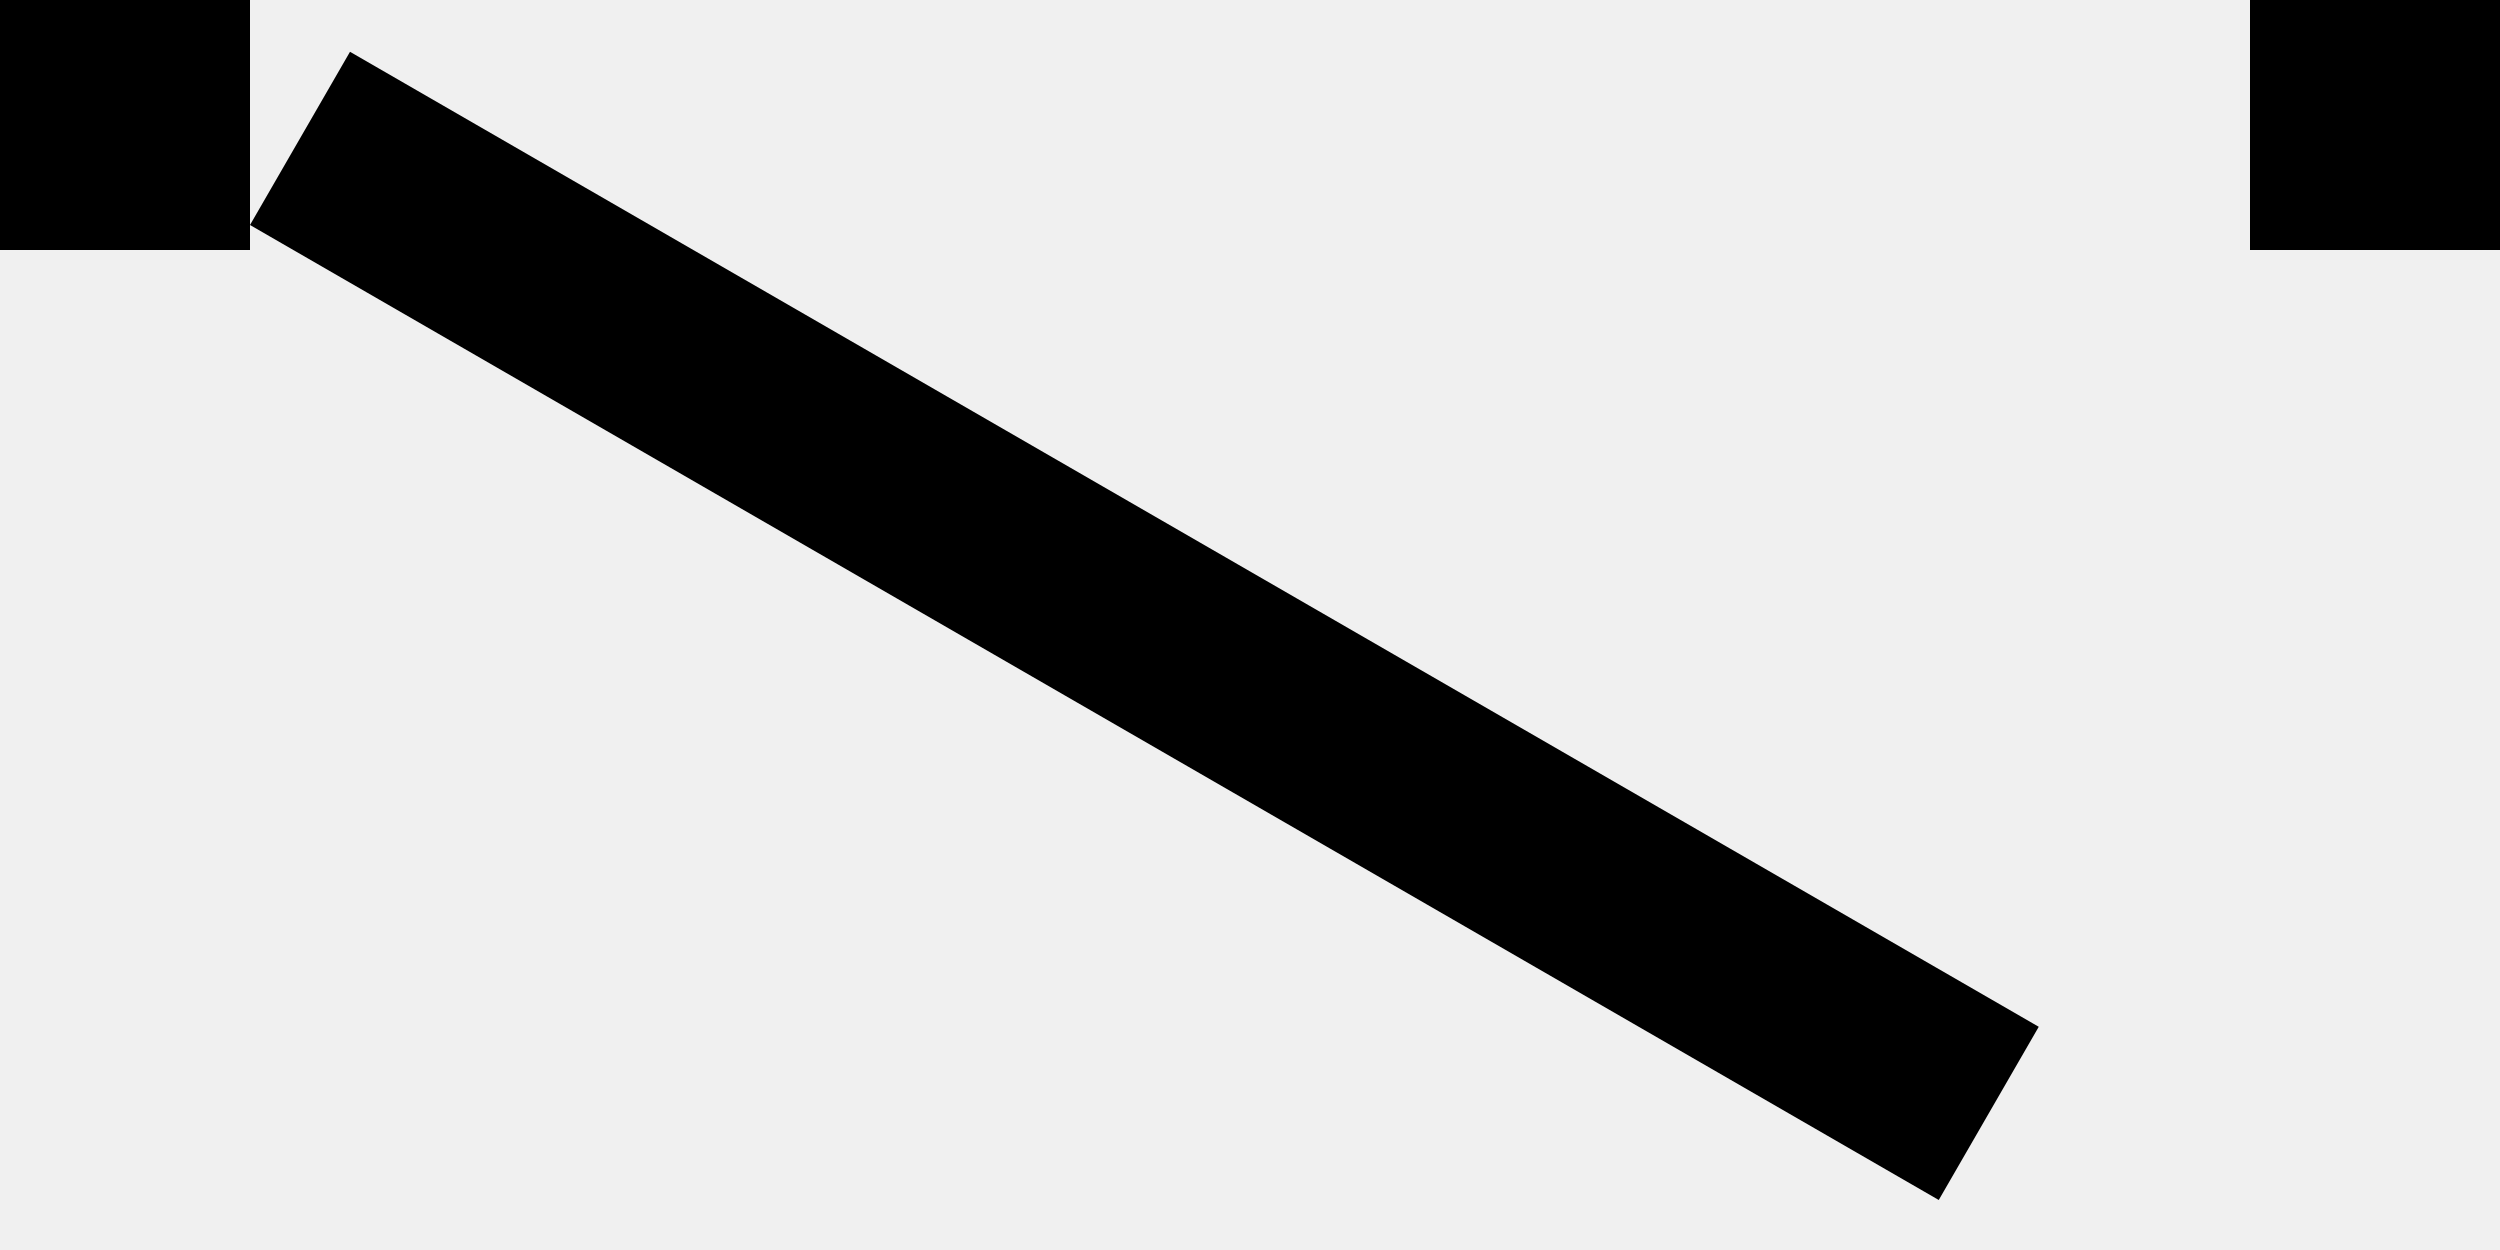
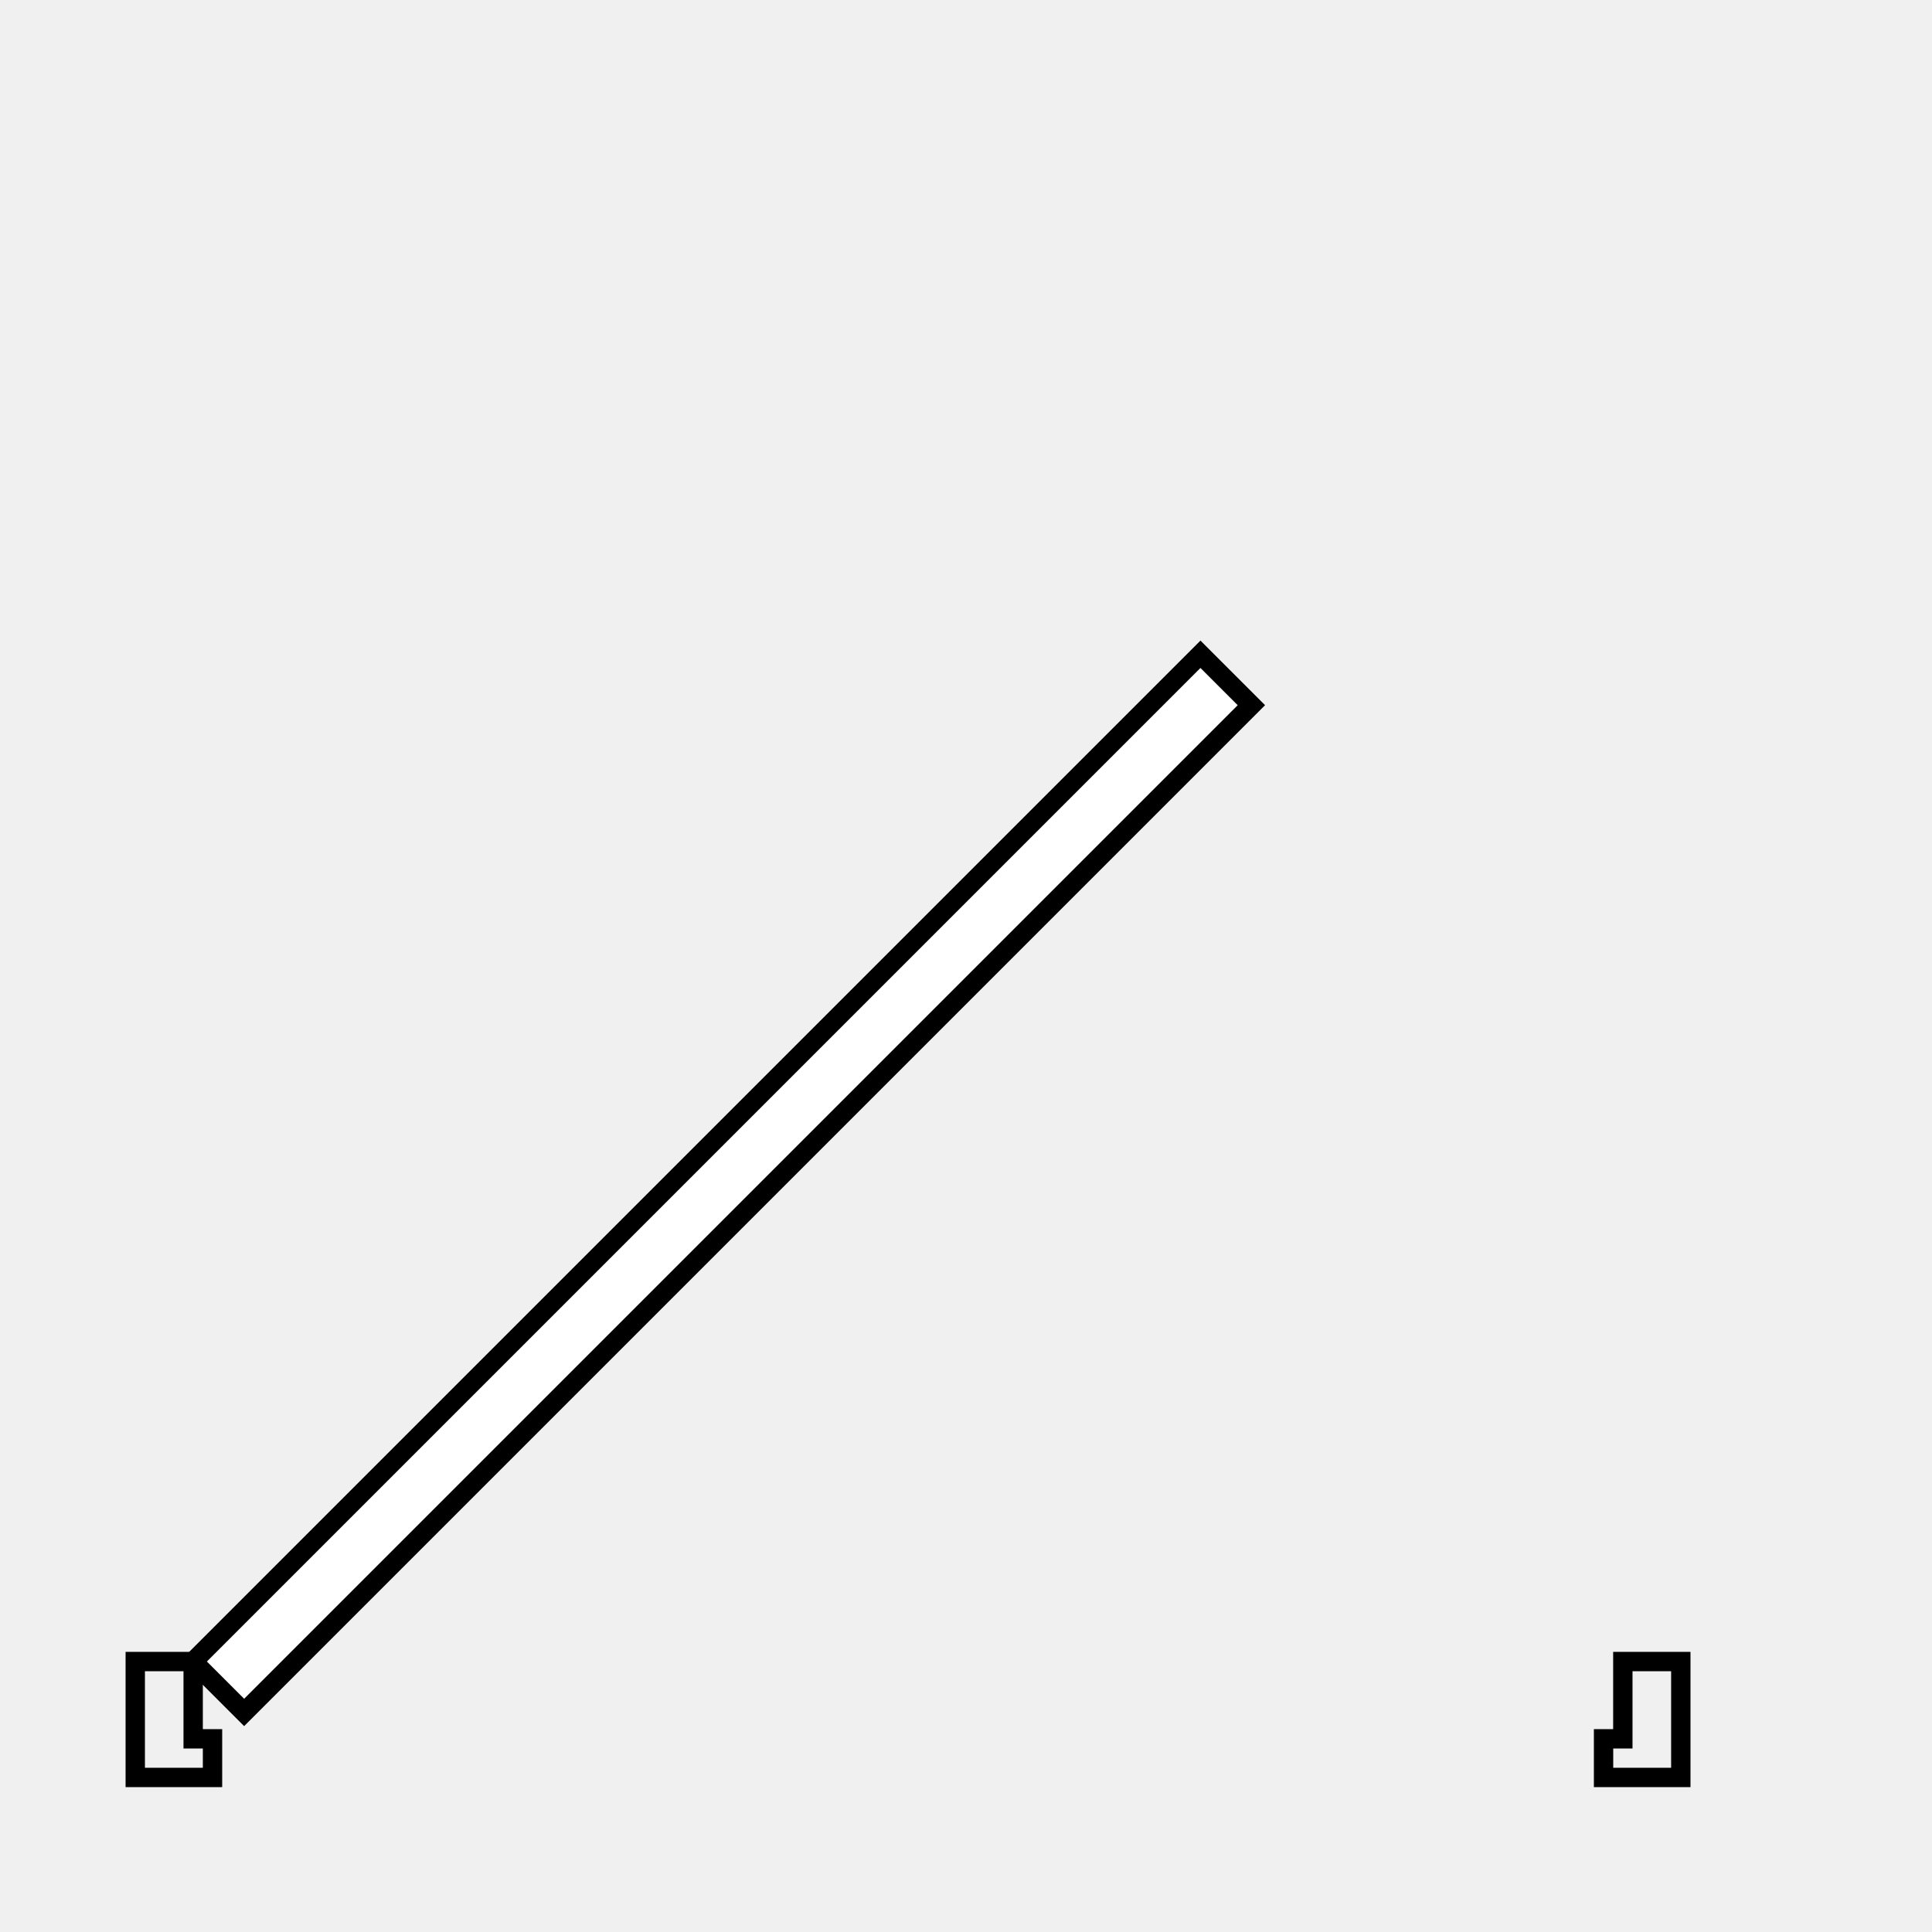
- <svg xmlns="http://www.w3.org/2000/svg" width="100" height="50">
-   <rect width="10" height="10" fill="black" />
-   <rect width="10" height="10" fill="black" x="90" />
-   <g transform="translate(10,9) rotate(30)">
-     <rect width="78" height="8" y="-8" fill="black" />
+ <svg xmlns="http://www.w3.org/2000/svg" xmlns:xlink="http://www.w3.org/1999/xlink" id="svg8" version="1.1" viewBox="0 0 100 100" height="100" width="100">
+   <defs id="defs2">
+     <linearGradient id="linearGradient4539">
+       <stop id="stop4535" offset="0" style="stop-color:#00ff00;stop-opacity:0.5;" />
+       <stop id="stop4537" offset="1" style="stop-color:#00ff00;stop-opacity:0" />
+     </linearGradient>
+     <linearGradient gradientUnits="userSpaceOnUse" y2="5291.339" x2="5291.339" y1="188.976" x1="188.976" id="linearGradient4541" xlink:href="#linearGradient4539" />
+     <linearGradient xlink:href="#linearGradient4539" id="linearGradient4561" gradientUnits="userSpaceOnUse" x1="188.976" y1="188.976" x2="5291.339" y2="5291.339" gradientTransform="matrix(1,0,0,1.000172,-2.1257415e-4,-1.29835)" />
+   </defs>
+   <g transform="matrix(3.779528,0,0,3.780177,2.405043,-842.6822)" id="layer1">
+     <rect style="fill:#ffffff;fill-opacity:1;stroke:#000000;stroke-width:0.265;stroke-linecap:round;stroke-miterlimit:4;stroke-dasharray:none;stroke-dashoffset:0;stroke-opacity:1" id="rect870" width="19.506" height="0.986" x="-172.31" y="175.152" transform="matrix(0.7071675,-0.7070461,0.7071675,0.7070461,0,0)" />
+     <path style="fill:none;fill-rule:evenodd;stroke:#000000;stroke-width:0.265;stroke-linecap:butt;stroke-linejoin:miter;stroke-opacity:1;stroke-miterlimit:4;stroke-dasharray:none" d="m 2.009,245.672 v 1.058 h 0.265 v 0.529 H 1.216 v -1.587 z" id="path896" />
+     <path style="fill:none;fill-rule:evenodd;stroke:#000000;stroke-width:0.265;stroke-linecap:butt;stroke-linejoin:miter;stroke-opacity:1;stroke-miterlimit:4;stroke-dasharray:none" d="m 21.324,246.73 v 0.529 h 1.058 v -1.587 h -0.794 v 1.058 z" id="path898" />
  </g>
</svg>
